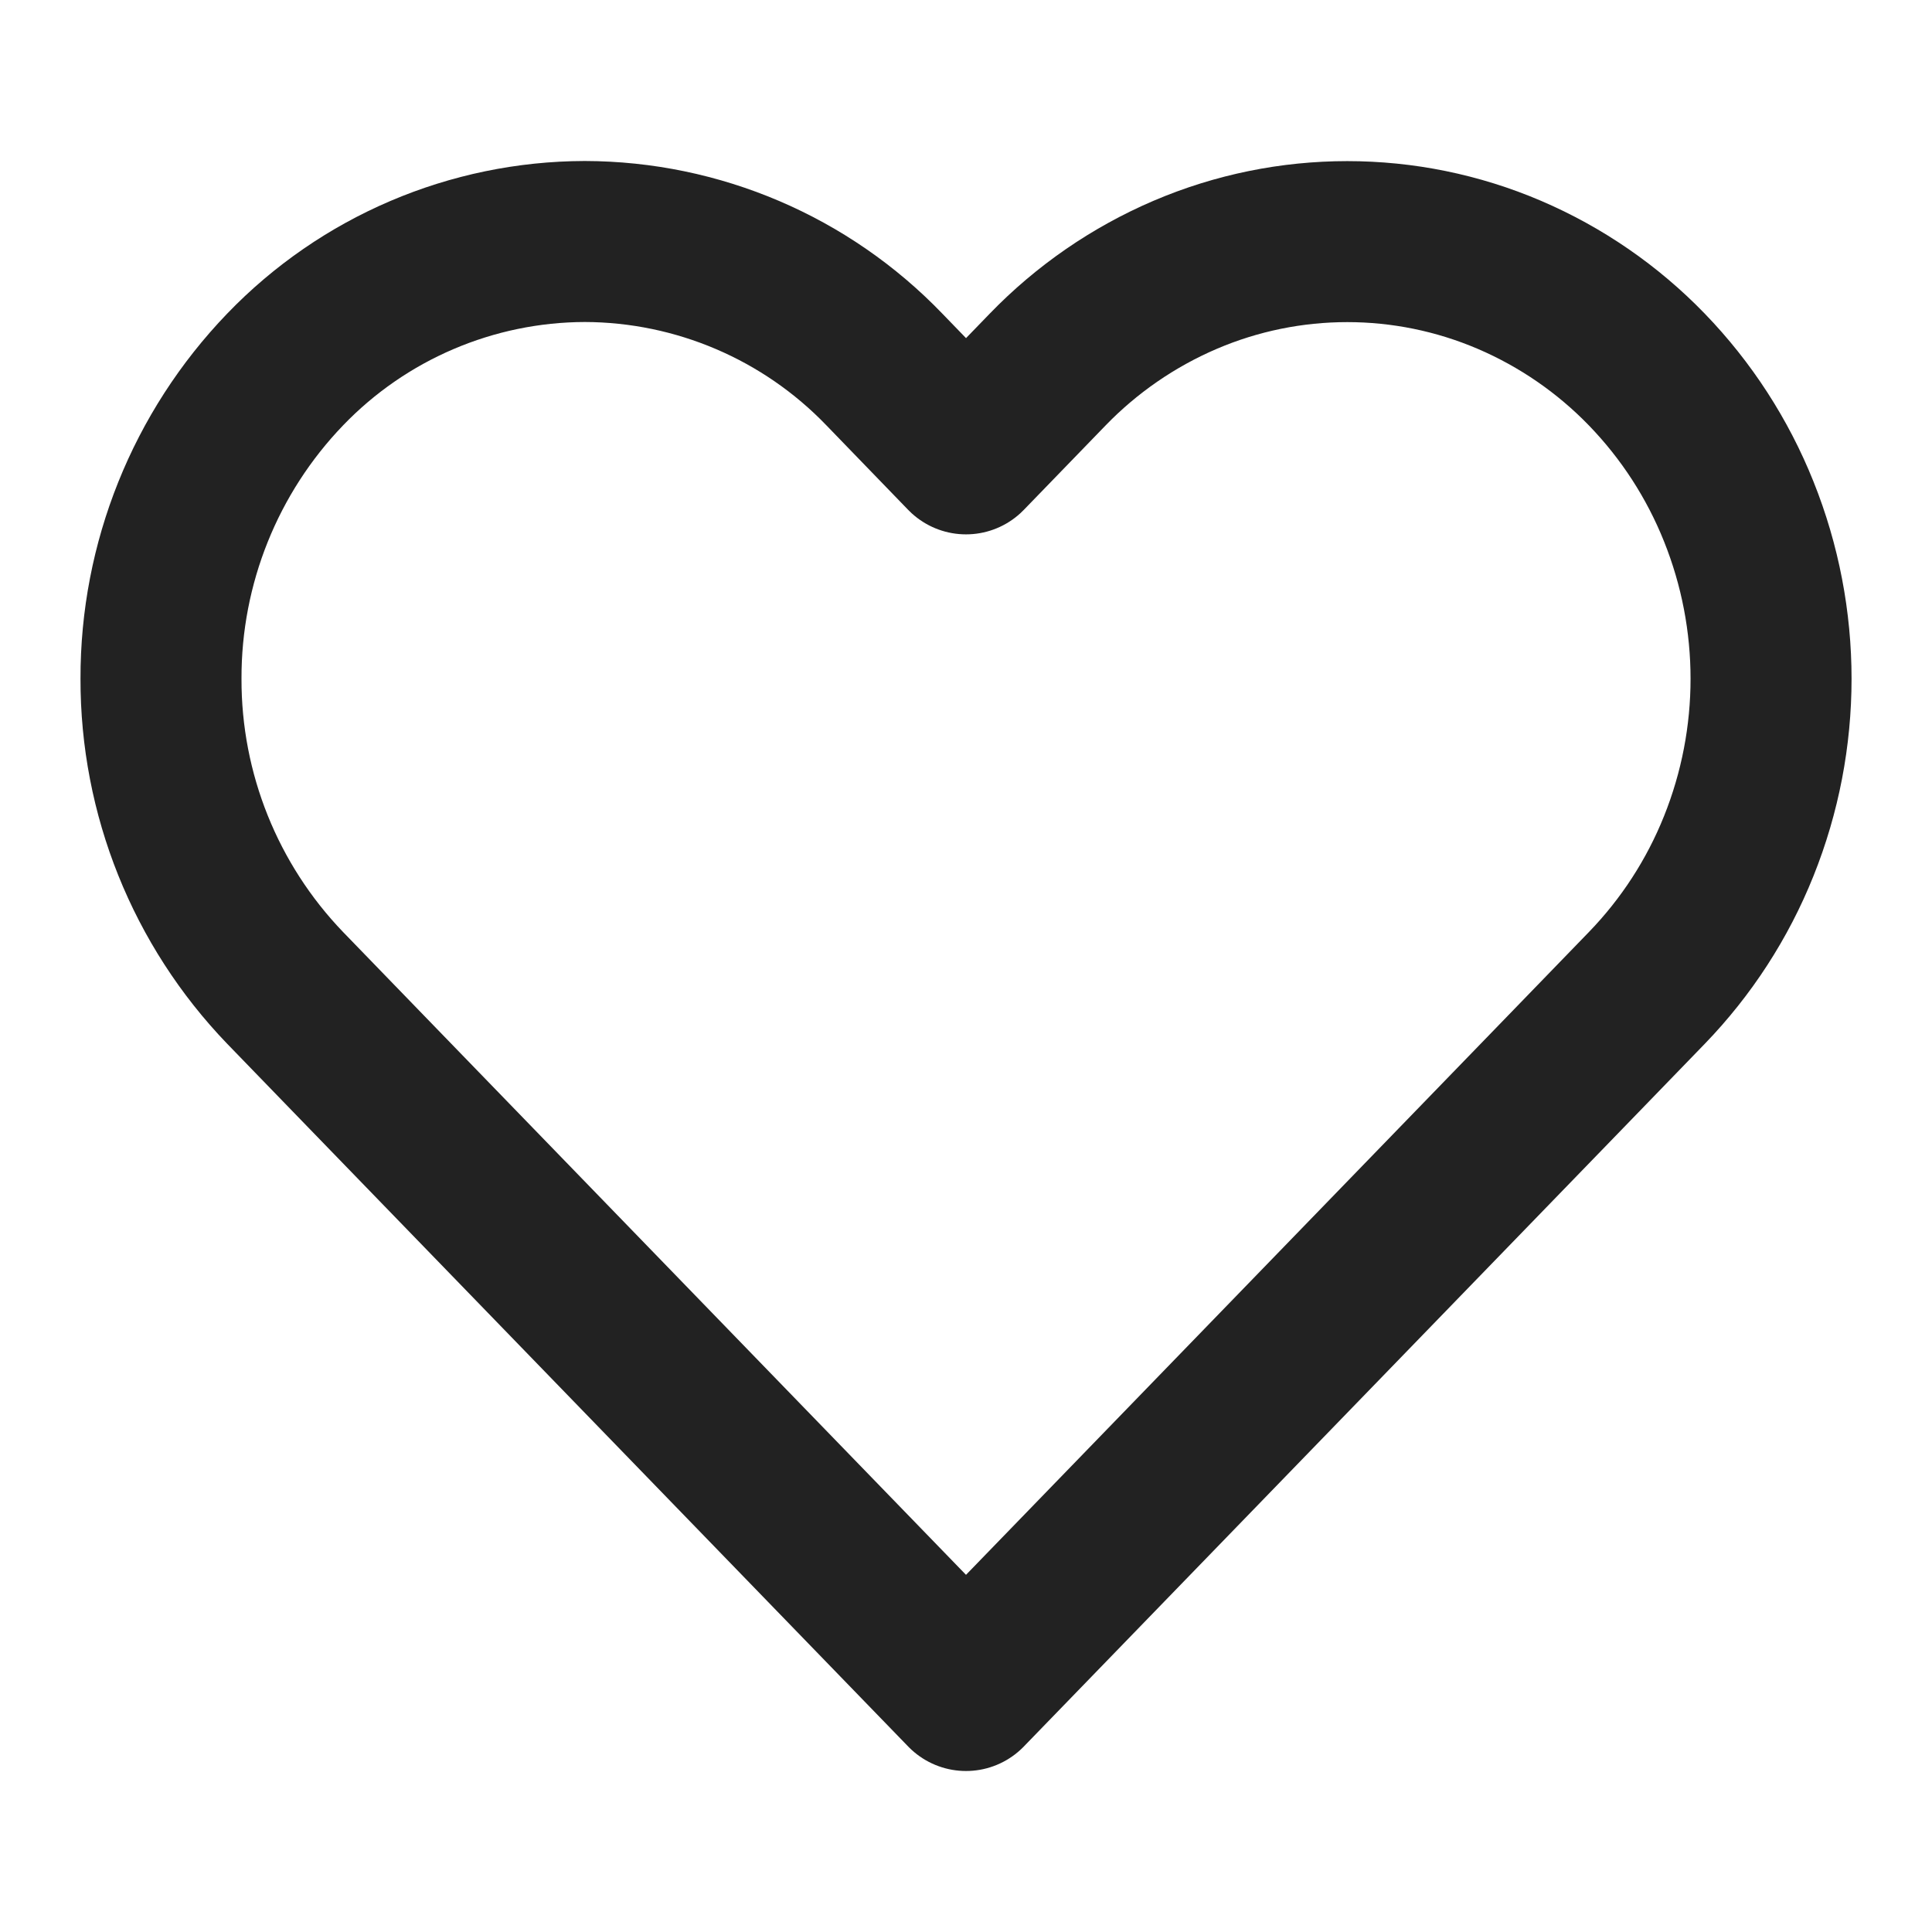
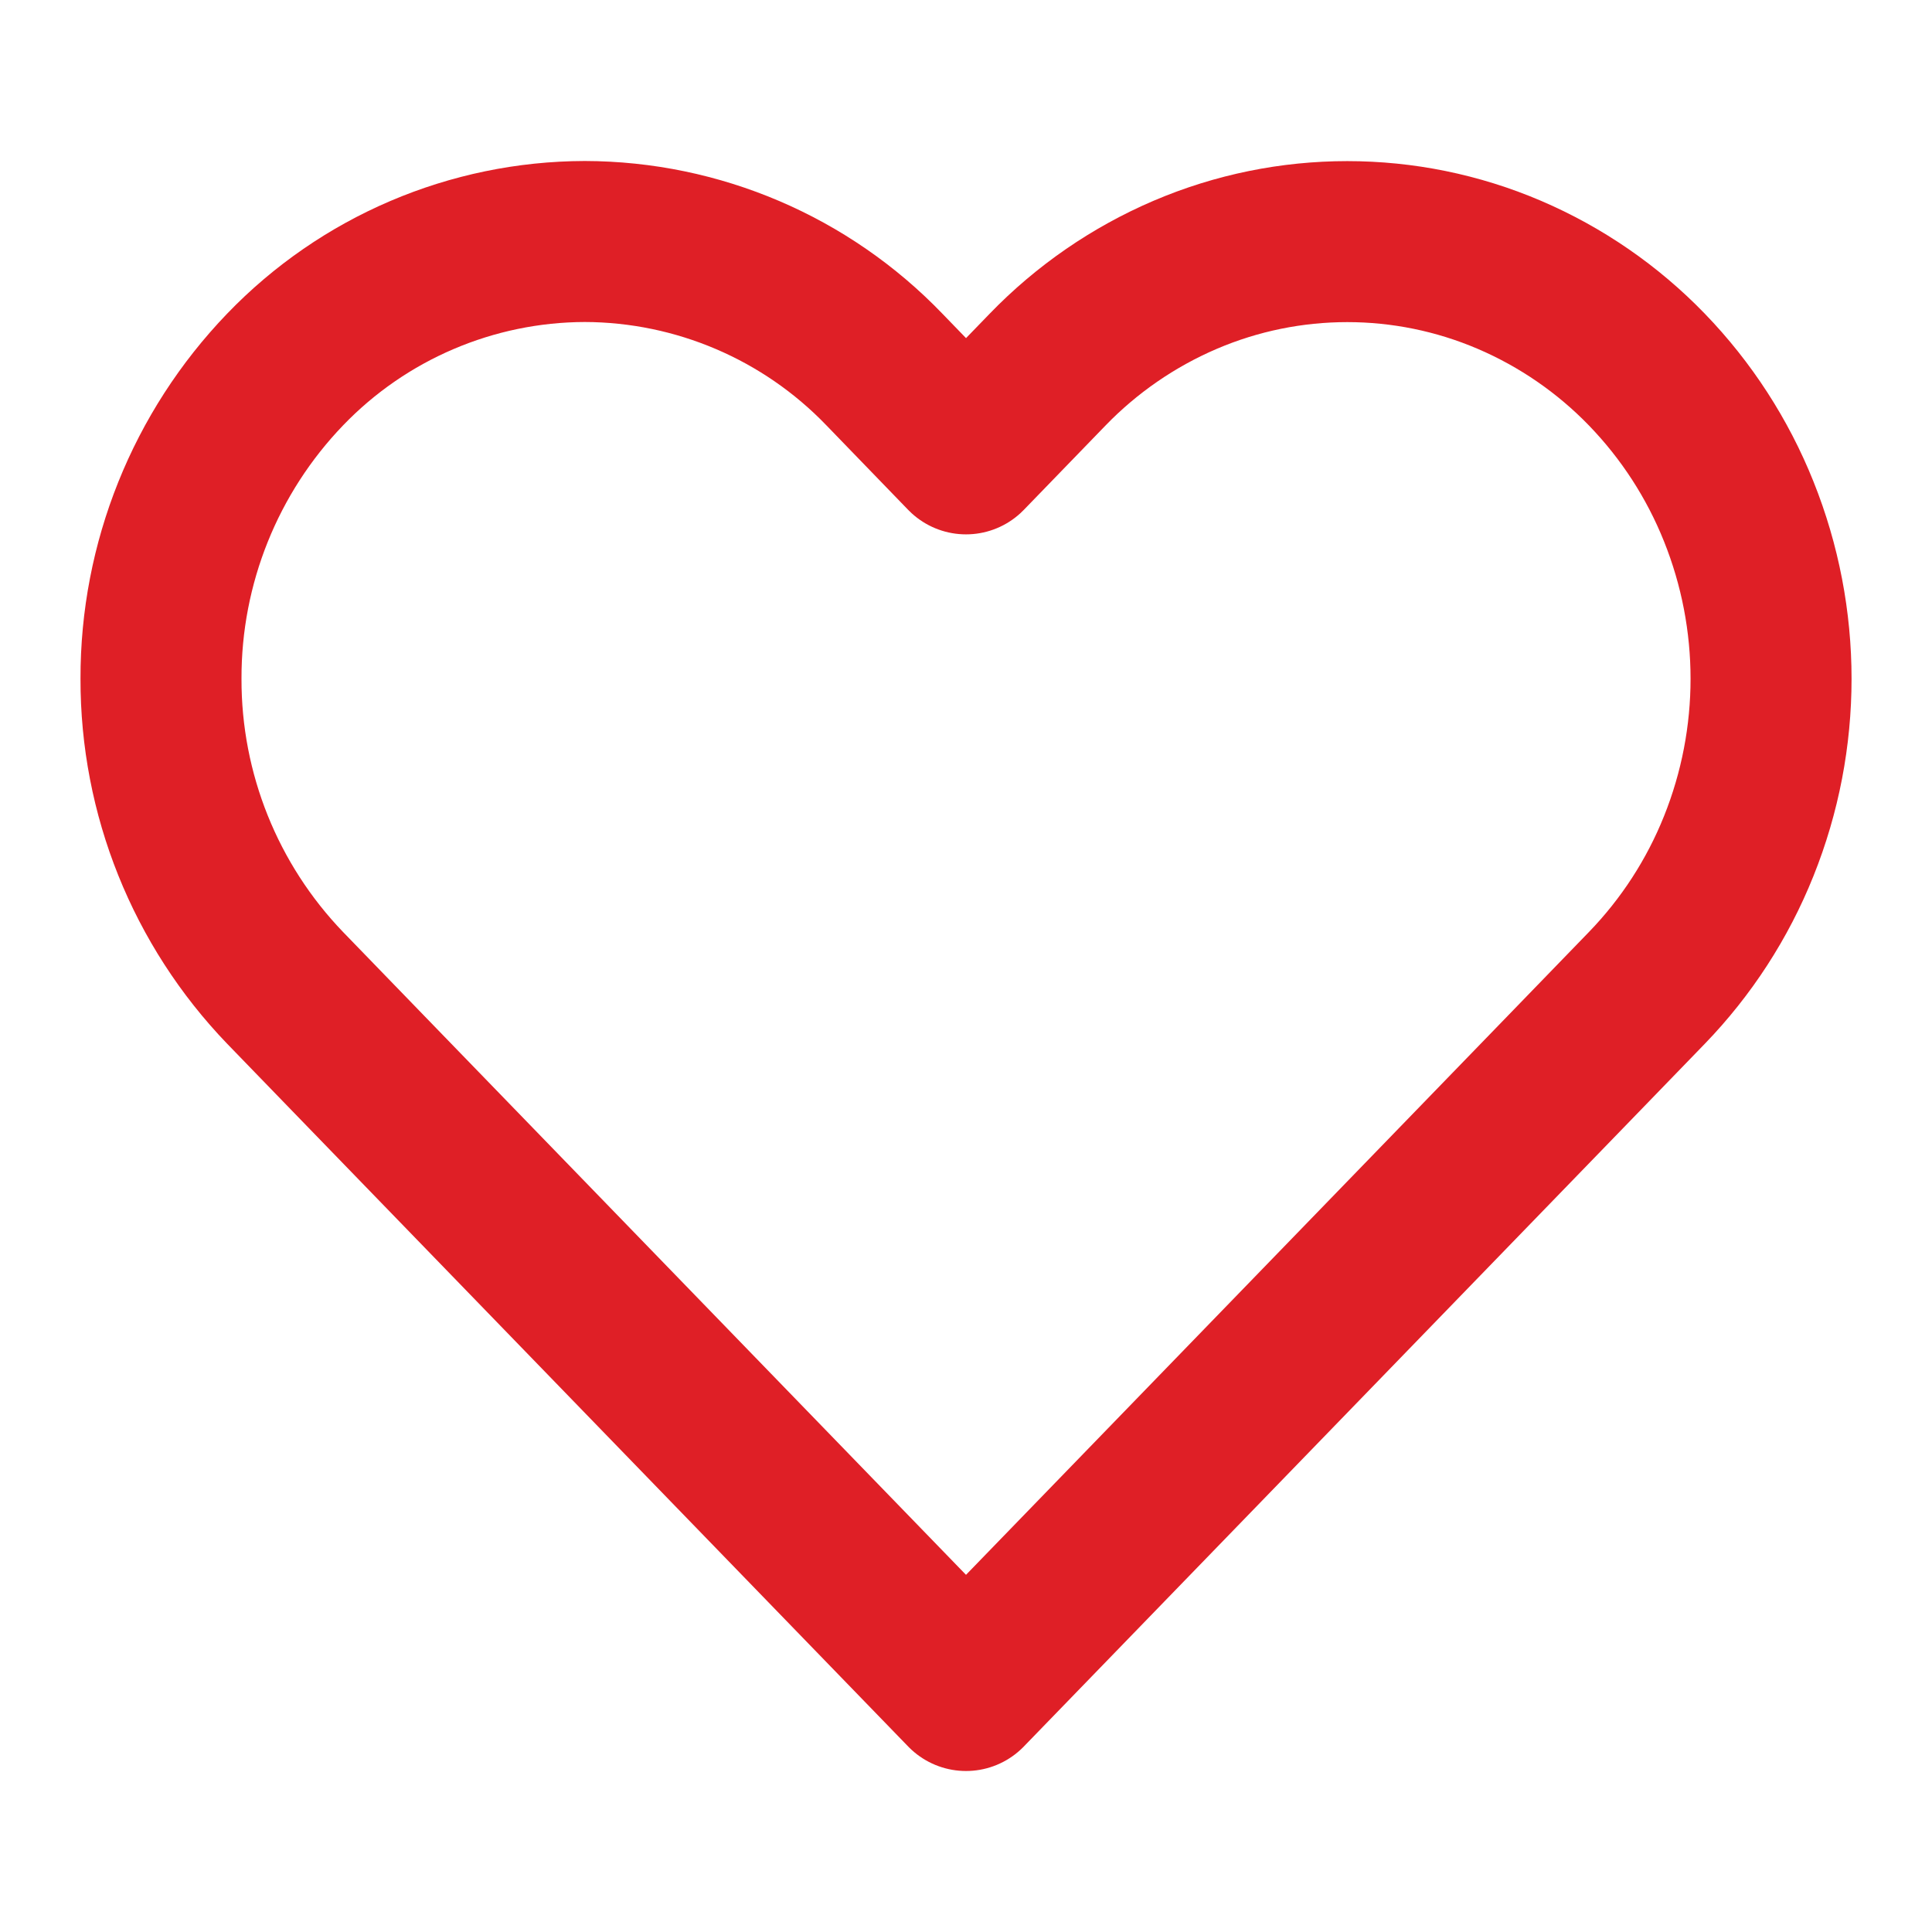
<svg xmlns="http://www.w3.org/2000/svg" width="24" height="24" fill="none" viewBox="0 0 24 24">
-   <path d="M20.458 4.591a5.255 5.255 0 00-1.708-1.177 5.122 5.122 0 00-4.028 0 5.255 5.255 0 00-1.708 1.177L12 5.638 10.986 4.59a5.182 5.182 0 00-3.722-1.59 5.183 5.183 0 00-3.722 1.59A5.52 5.52 0 002 8.431a5.52 5.52 0 001.542 3.841l1.014 1.047L12 21l7.444-7.681 1.014-1.047a5.446 5.446 0 001.141-1.761 5.581 5.581 0 000-4.158 5.445 5.445 0 00-1.141-1.762v0z" stroke="#222" stroke-width="2" stroke-linecap="round" stroke-linejoin="round" />
+   <path d="M20.458 4.591a5.255 5.255 0 00-1.708-1.177 5.122 5.122 0 00-4.028 0 5.255 5.255 0 00-1.708 1.177L12 5.638 10.986 4.59a5.182 5.182 0 00-3.722-1.59 5.183 5.183 0 00-3.722 1.59A5.52 5.52 0 002 8.431a5.52 5.52 0 001.542 3.841l1.014 1.047L12 21l7.444-7.681 1.014-1.047a5.446 5.446 0 001.141-1.761 5.581 5.581 0 000-4.158 5.445 5.445 0 00-1.141-1.762v0z" stroke="#DF1F26" stroke-width="2" stroke-linecap="round" stroke-linejoin="round" />
</svg>
